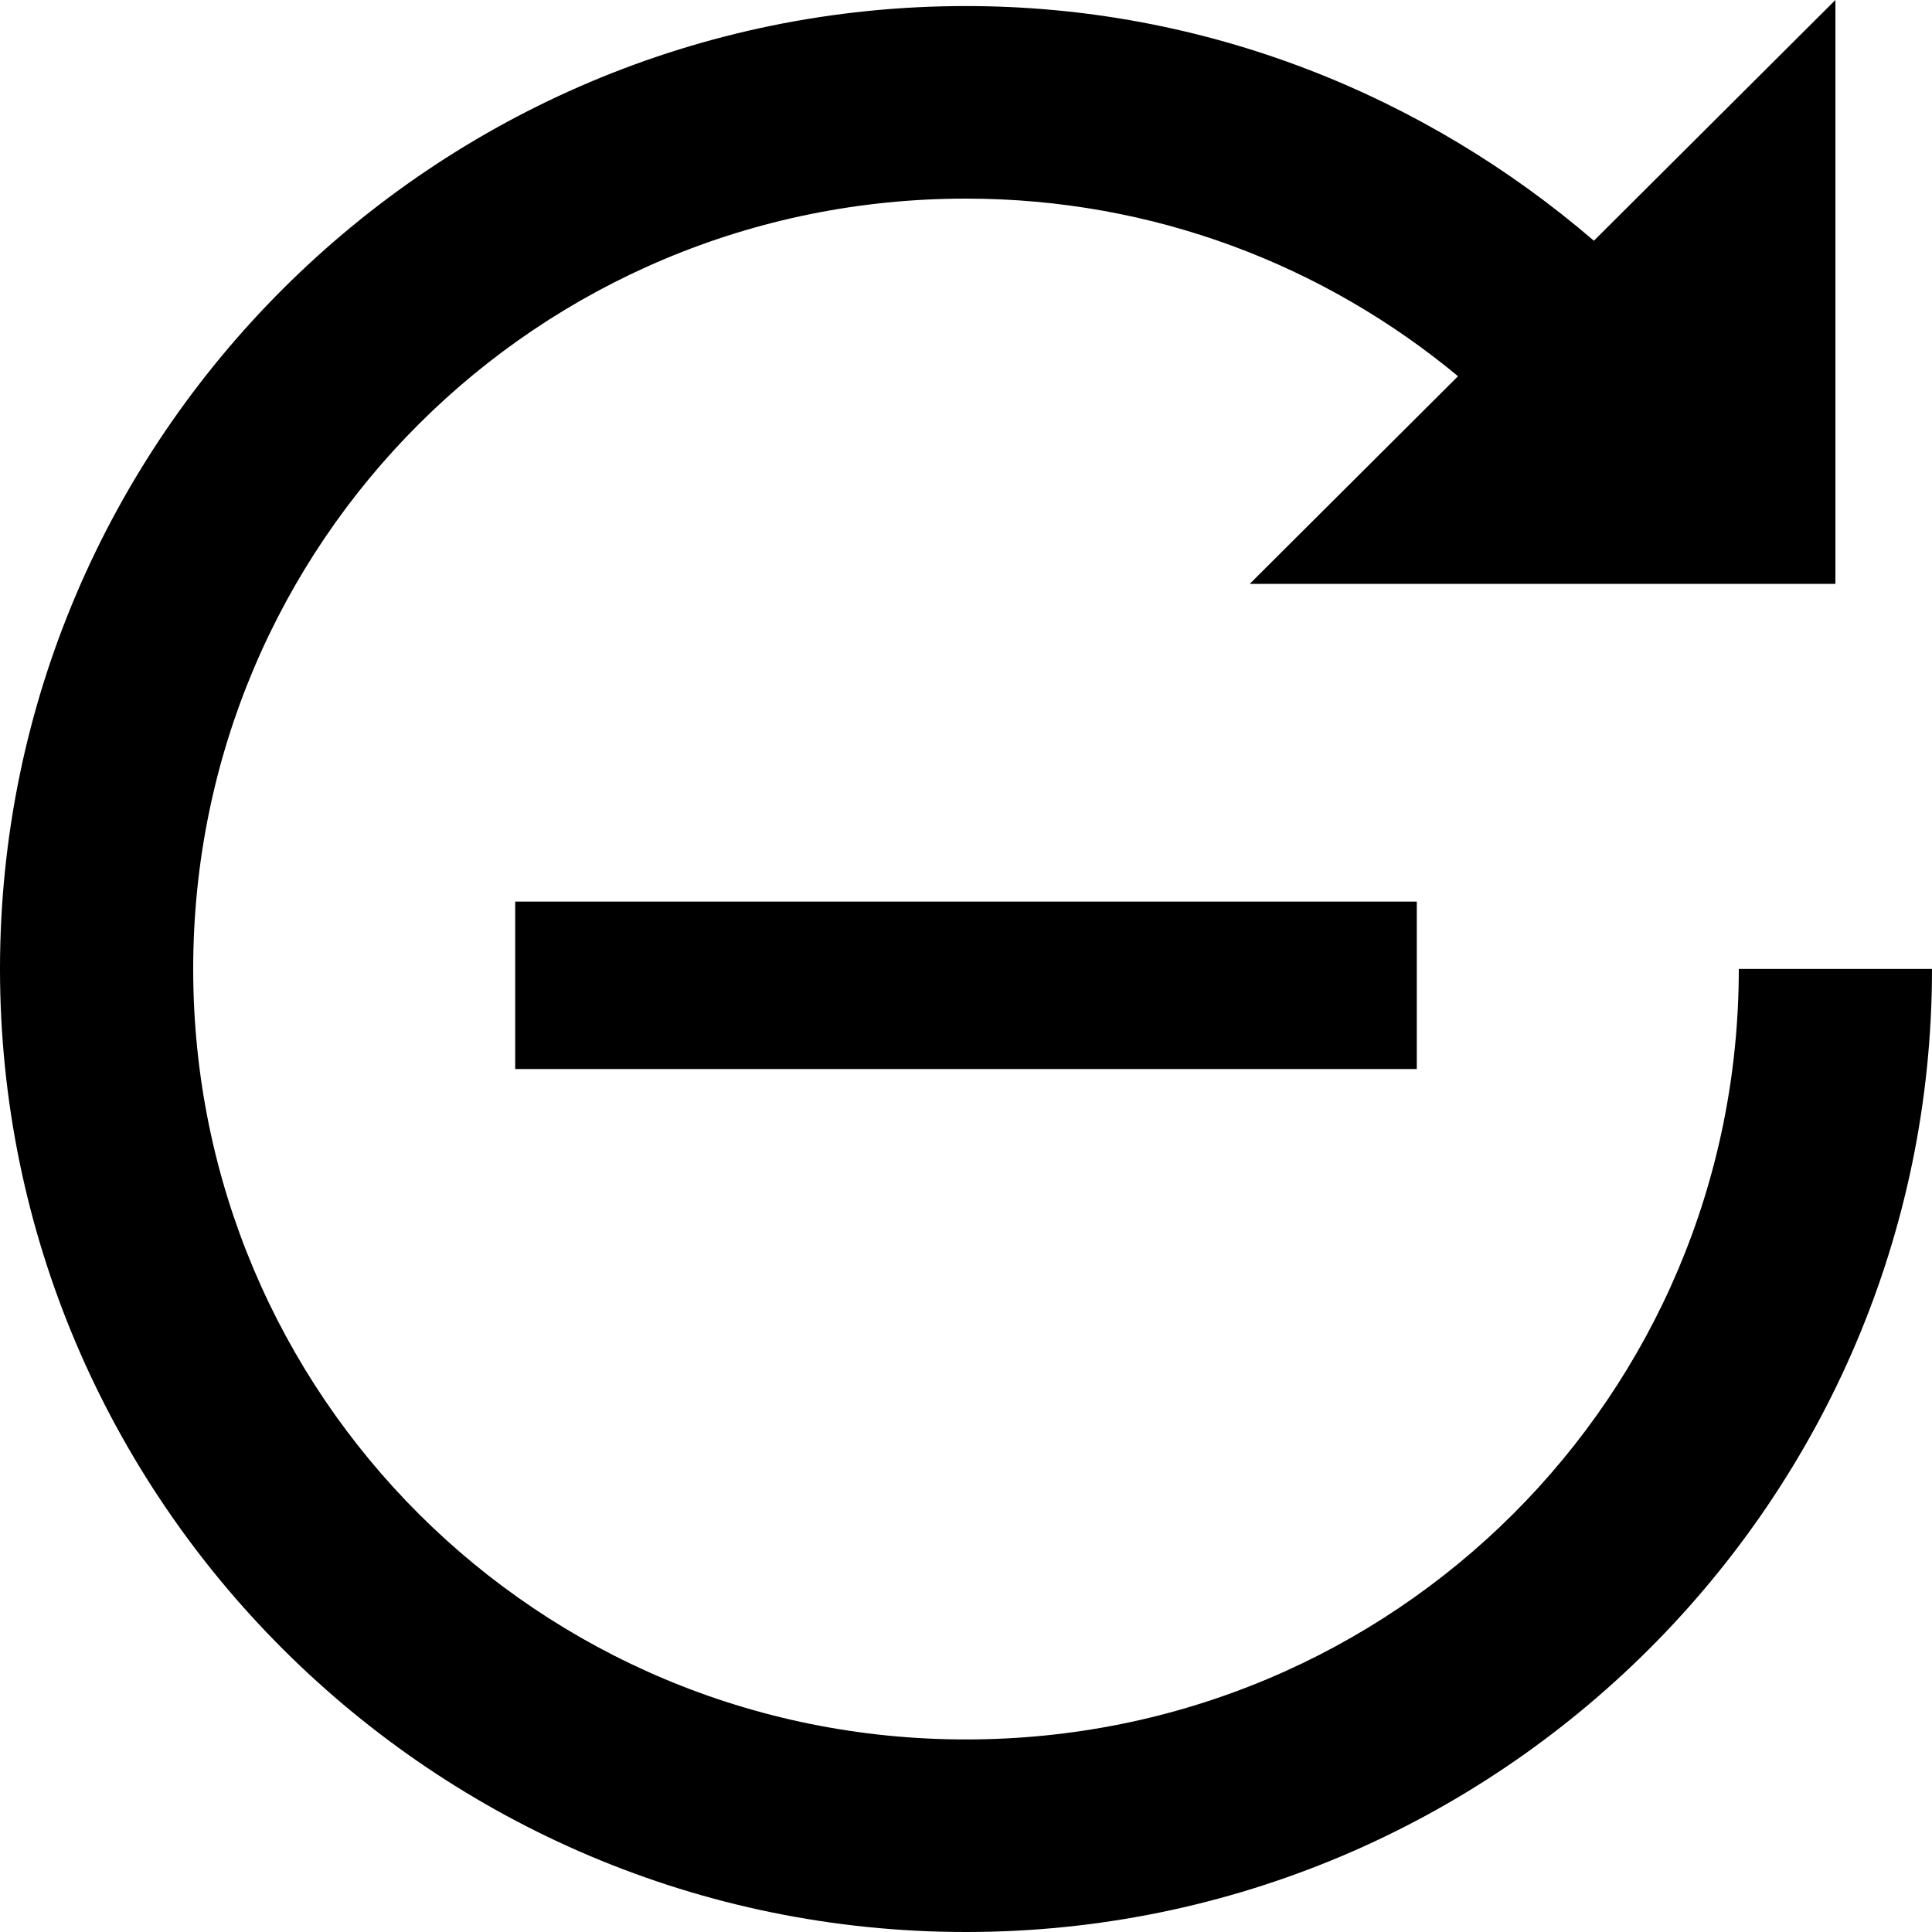
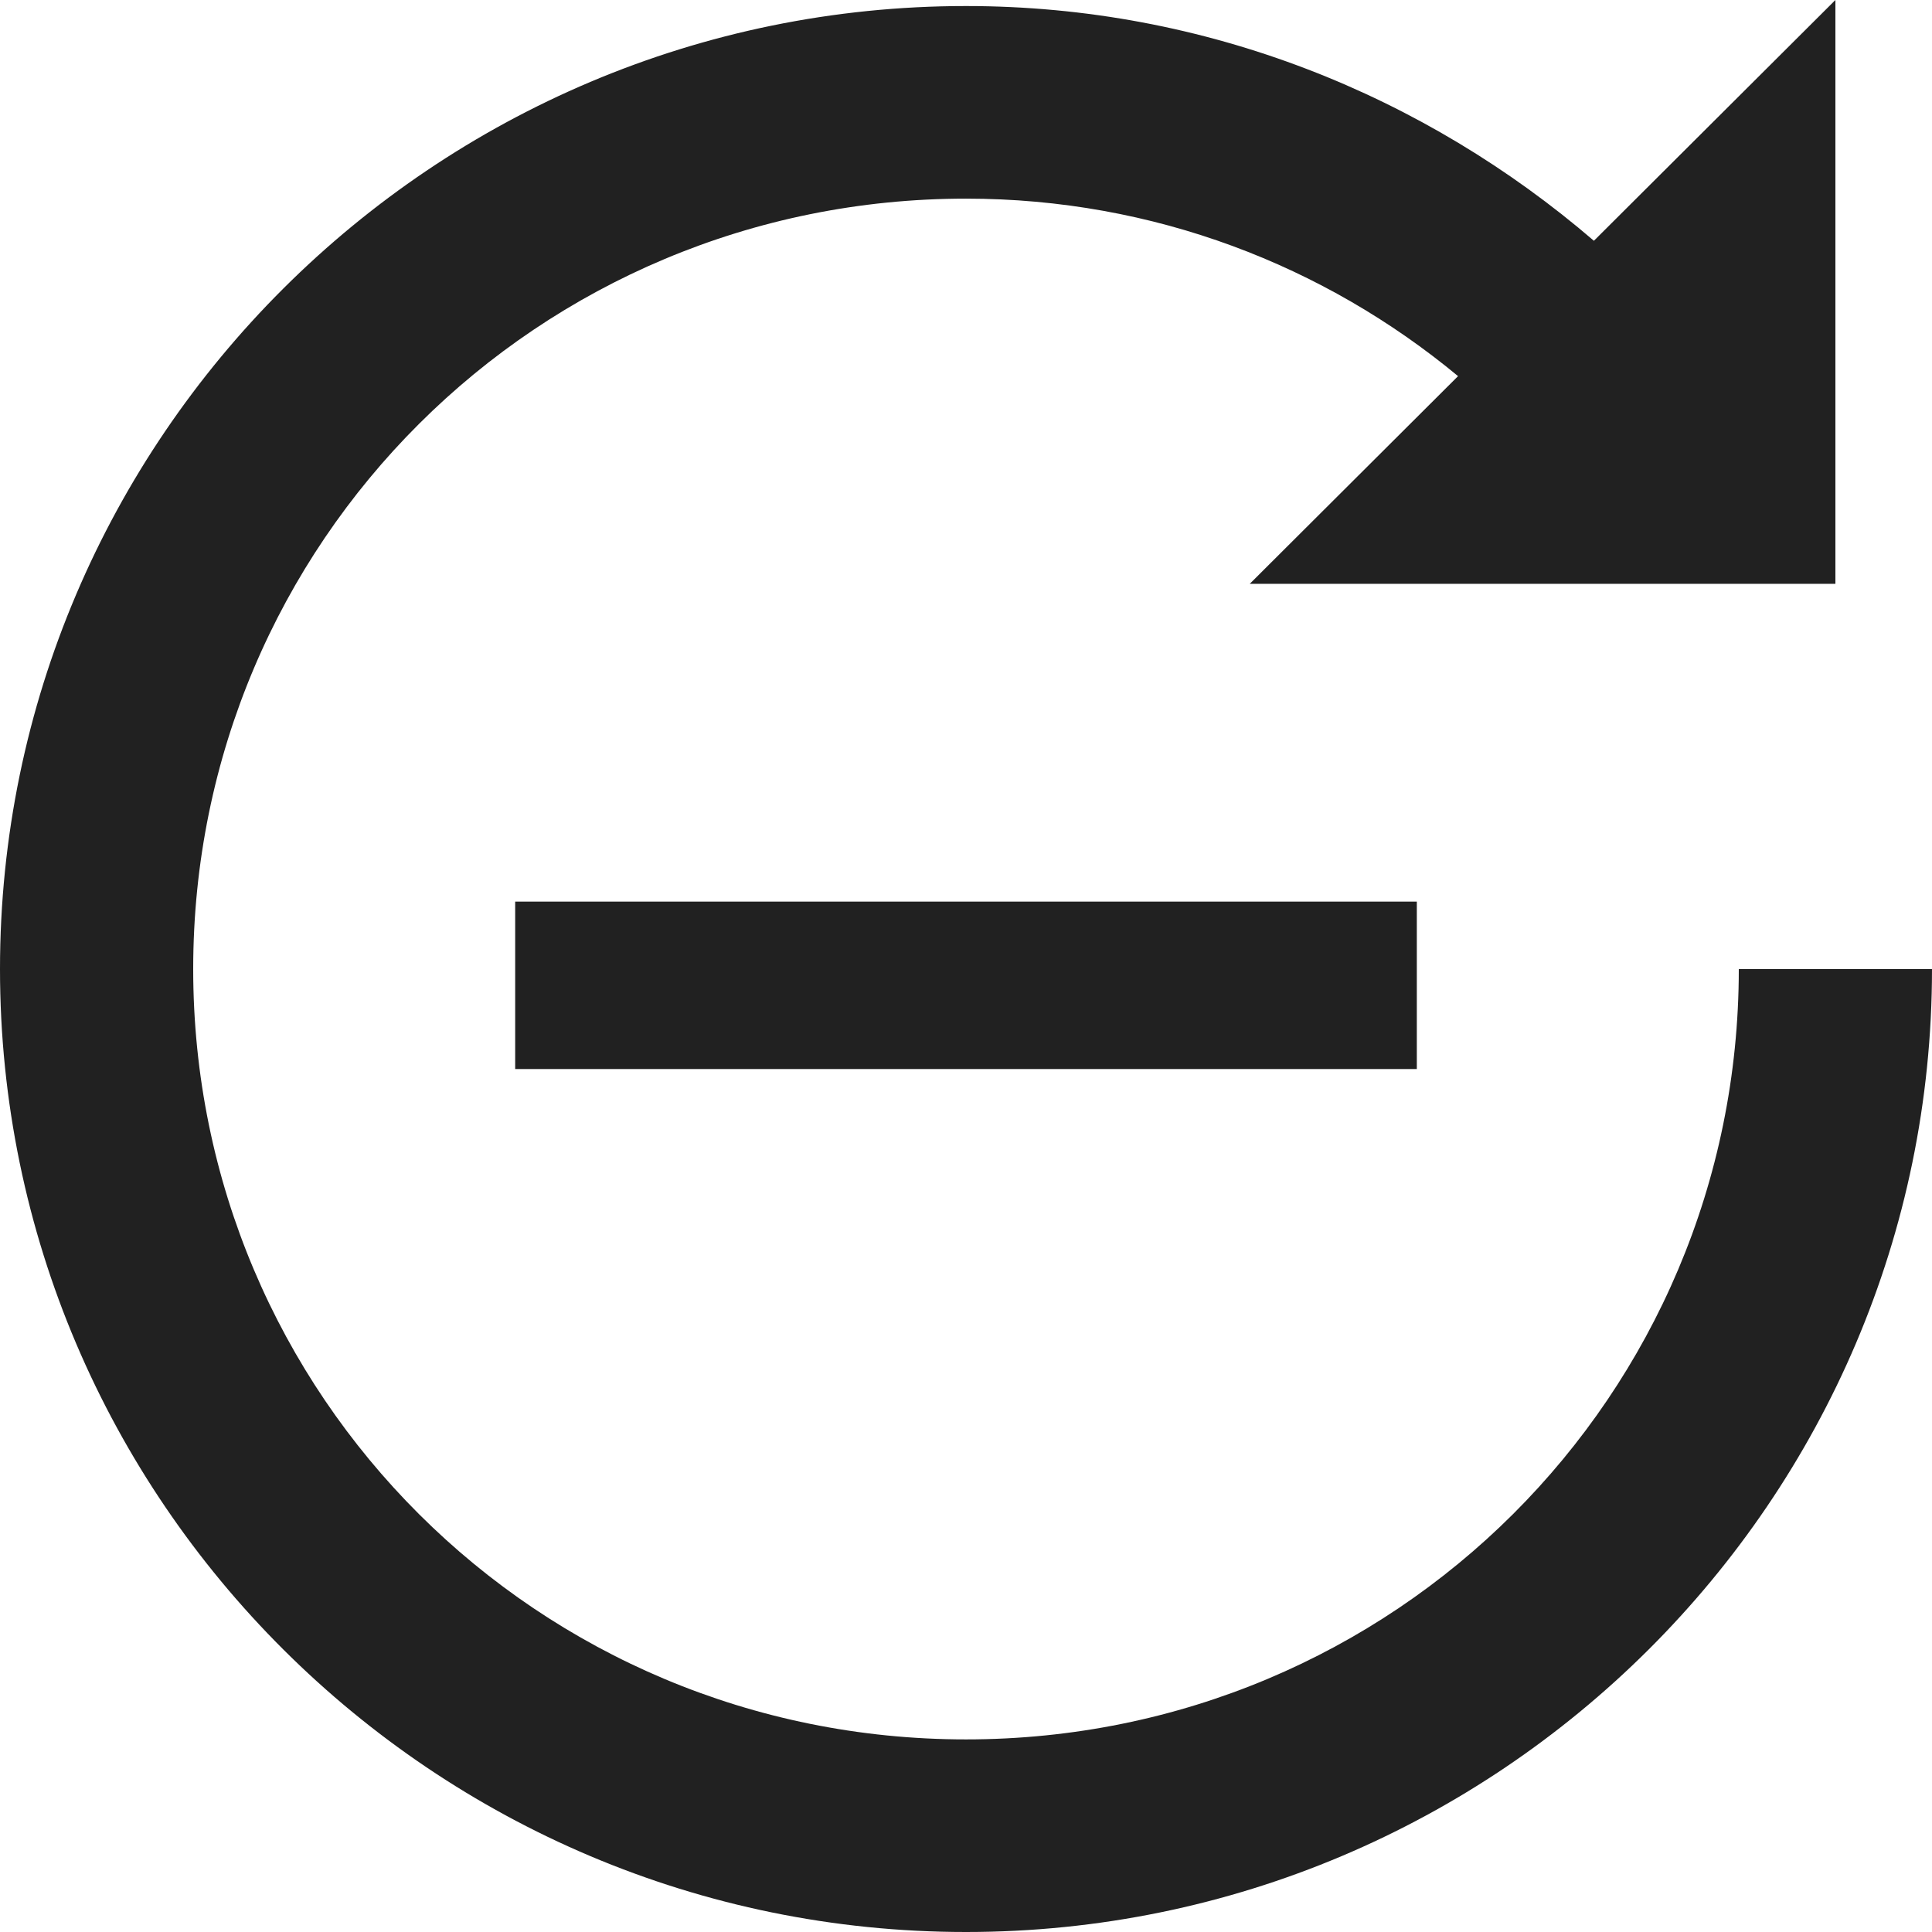
- <svg xmlns="http://www.w3.org/2000/svg" width="15" height="15" viewBox="0 0 15 15">
-   <g>
-     <path d="M14.25,0 L12.375,1.869 C11.063,0.742 9.365,0.047 7.5,0.047 C3.366,0.047 0,3.403 0,7.523 C0,11.644 3.366,15 7.5,15 C11.633,15 15,11.644 15,7.523 L13.5,7.523 C13.5,10.836 10.823,13.505 7.5,13.505 C4.177,13.505 1.5,10.836 1.5,7.523 C1.5,4.211 4.177,1.542 7.5,1.542 C8.958,1.542 10.285,2.062 11.32,2.921 L9.703,4.533 L14.25,4.533 L14.25,0 Z" />
-     <polygon points="4 7 11 7 11 8.3 4 8.3" />
+ <svg xmlns="http://www.w3.org/2000/svg" width="32" height="32" viewBox="0 0 32 32">
+   <g fill="#212121" class="nc-icon-wrapper">
+     <g fill="#212121">
+       <path transform="scale(1,-1) translate(0,-32)" d="M 30.4 32 L 26.4 28.012 C 23.6 30.417 19.98 31.9 16 31.9 C 7.182 31.9 8.75e-14 24.74 8.75e-14 15.95 S 7.182 0 16 0 S 32 7.16 32 15.95 H 28.8 C 28.8 8.883 23.09 3.19 16 3.19 C 8.91 3.19 3.2 8.883 3.2 15.95 S 8.91 28.71 16 28.71 C 19.11 28.71 21.942 27.6 24.15 25.77 L 20.7 22.33 H 30.4 V 32 z M 8.533 17.067 H 23.467 V 14.293 H 8.533 V 17.067 z" />
+     </g>
  </g>
</svg>
